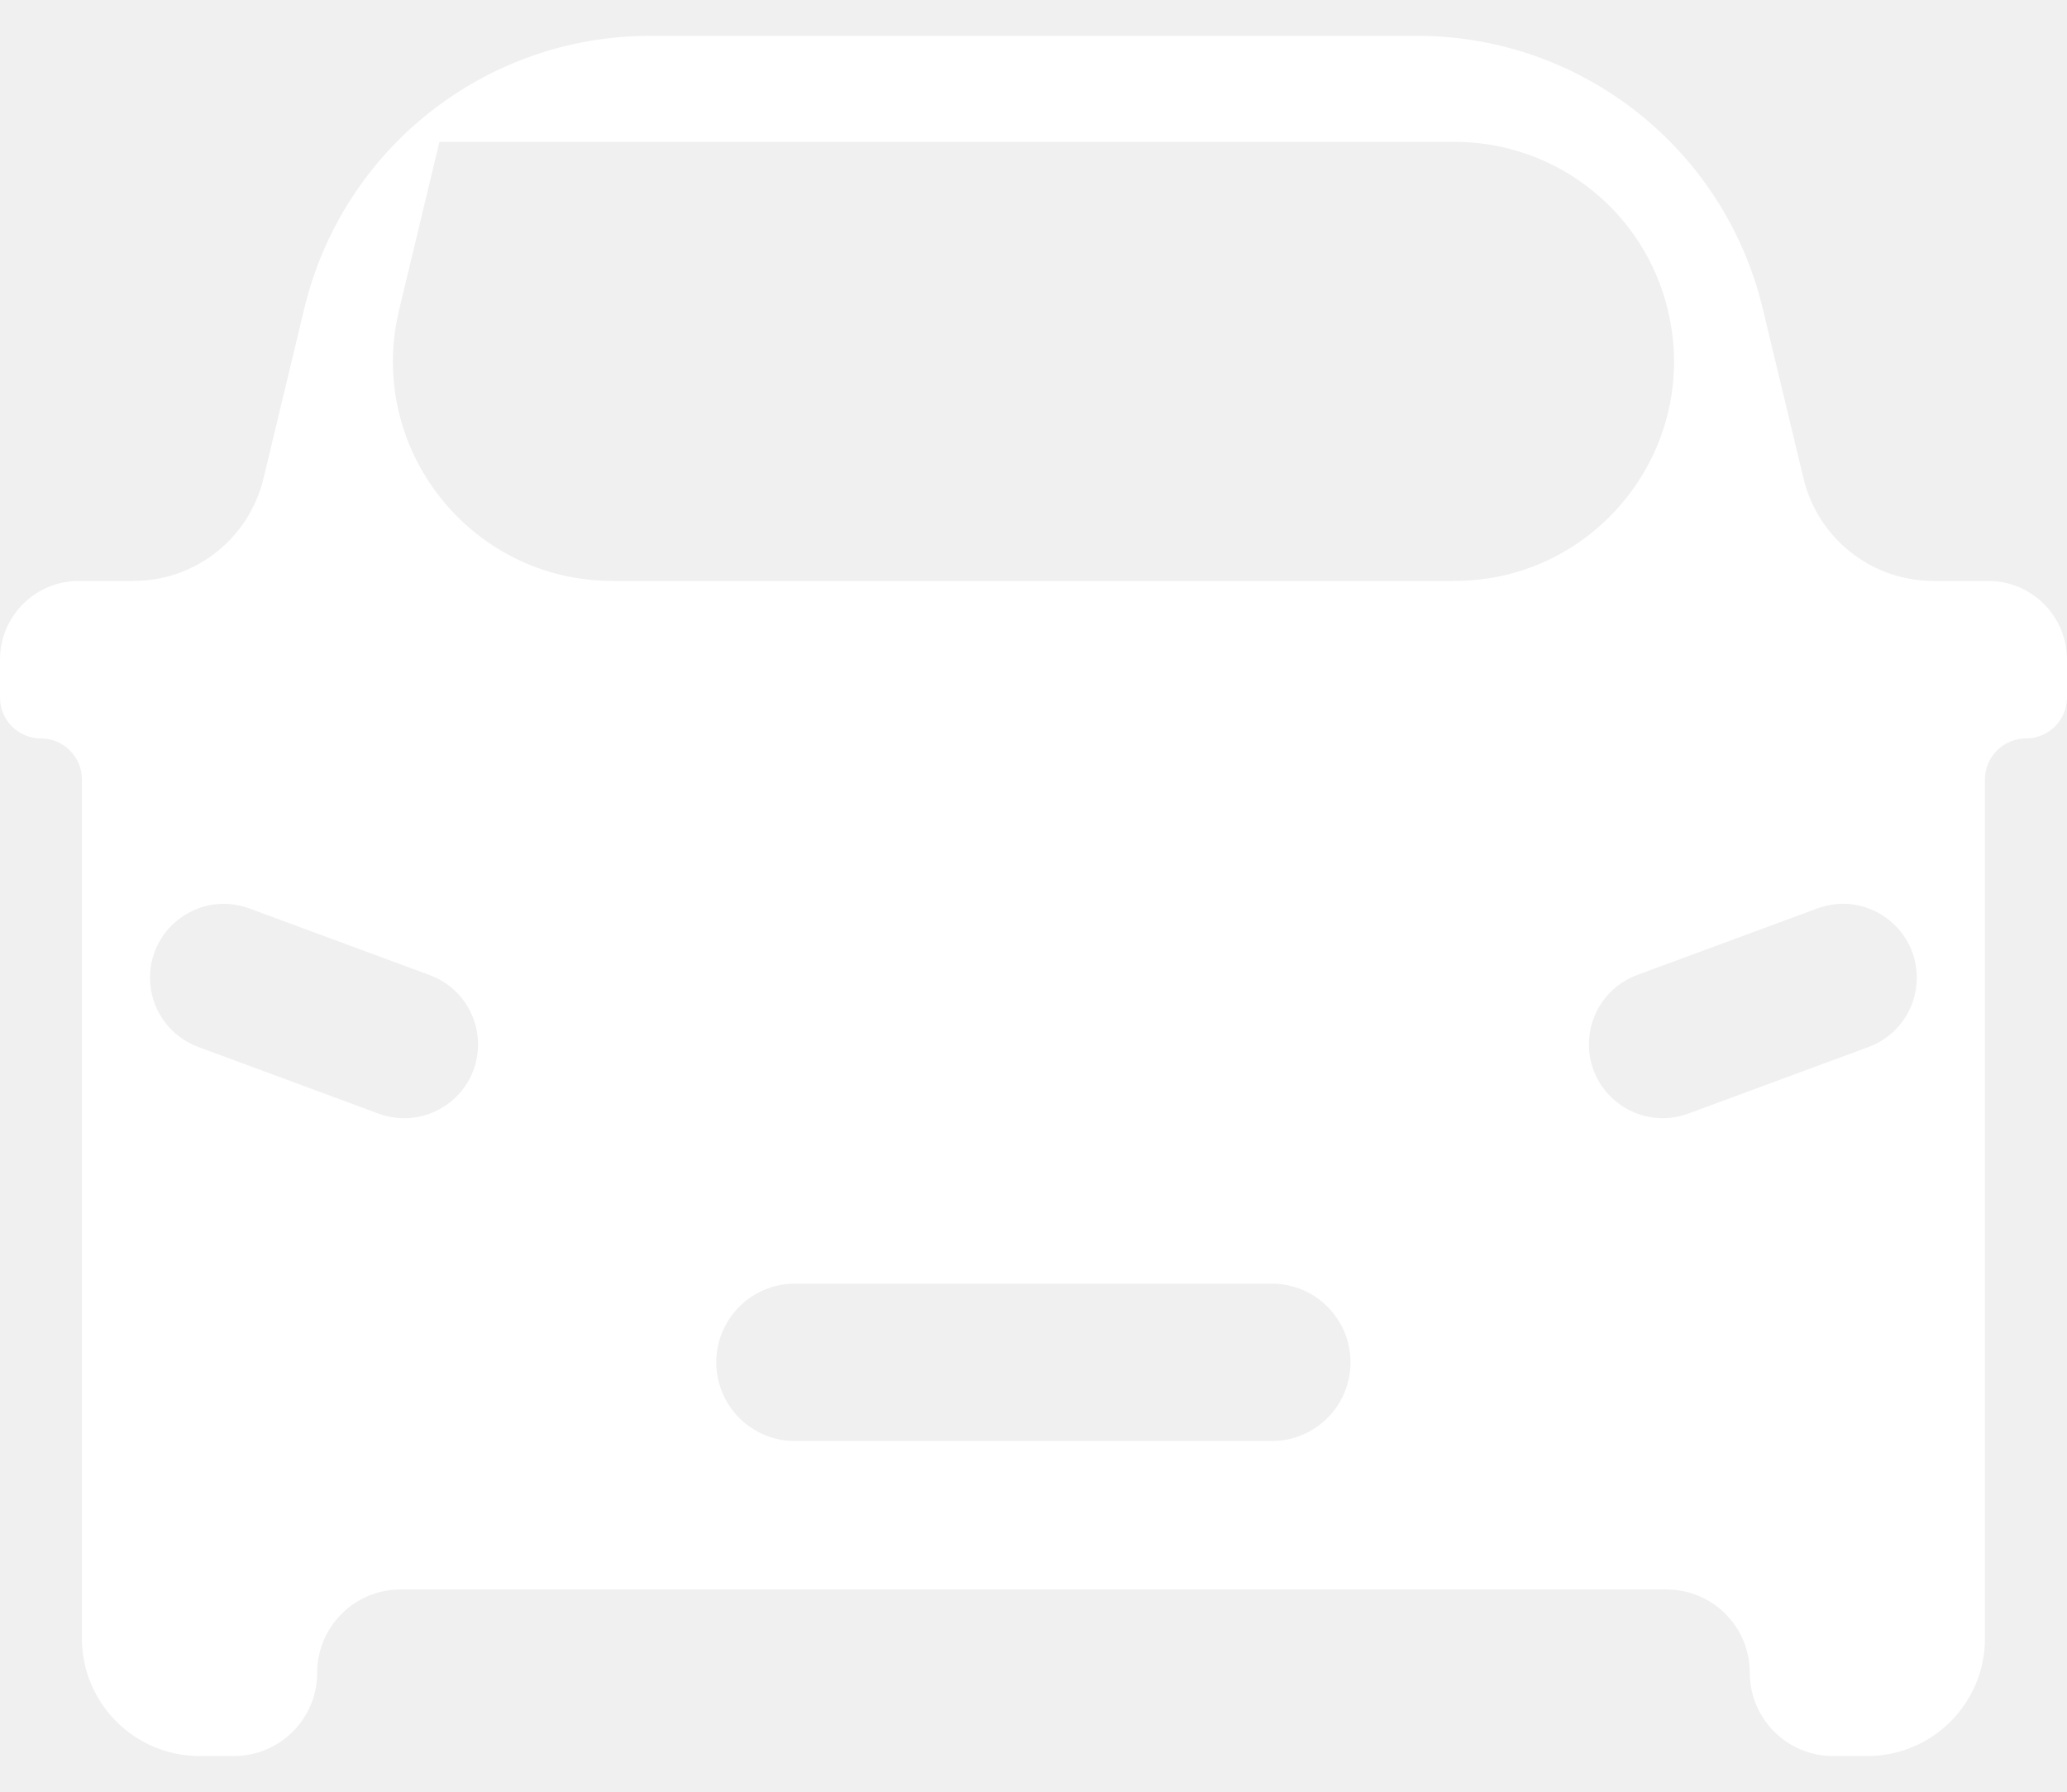
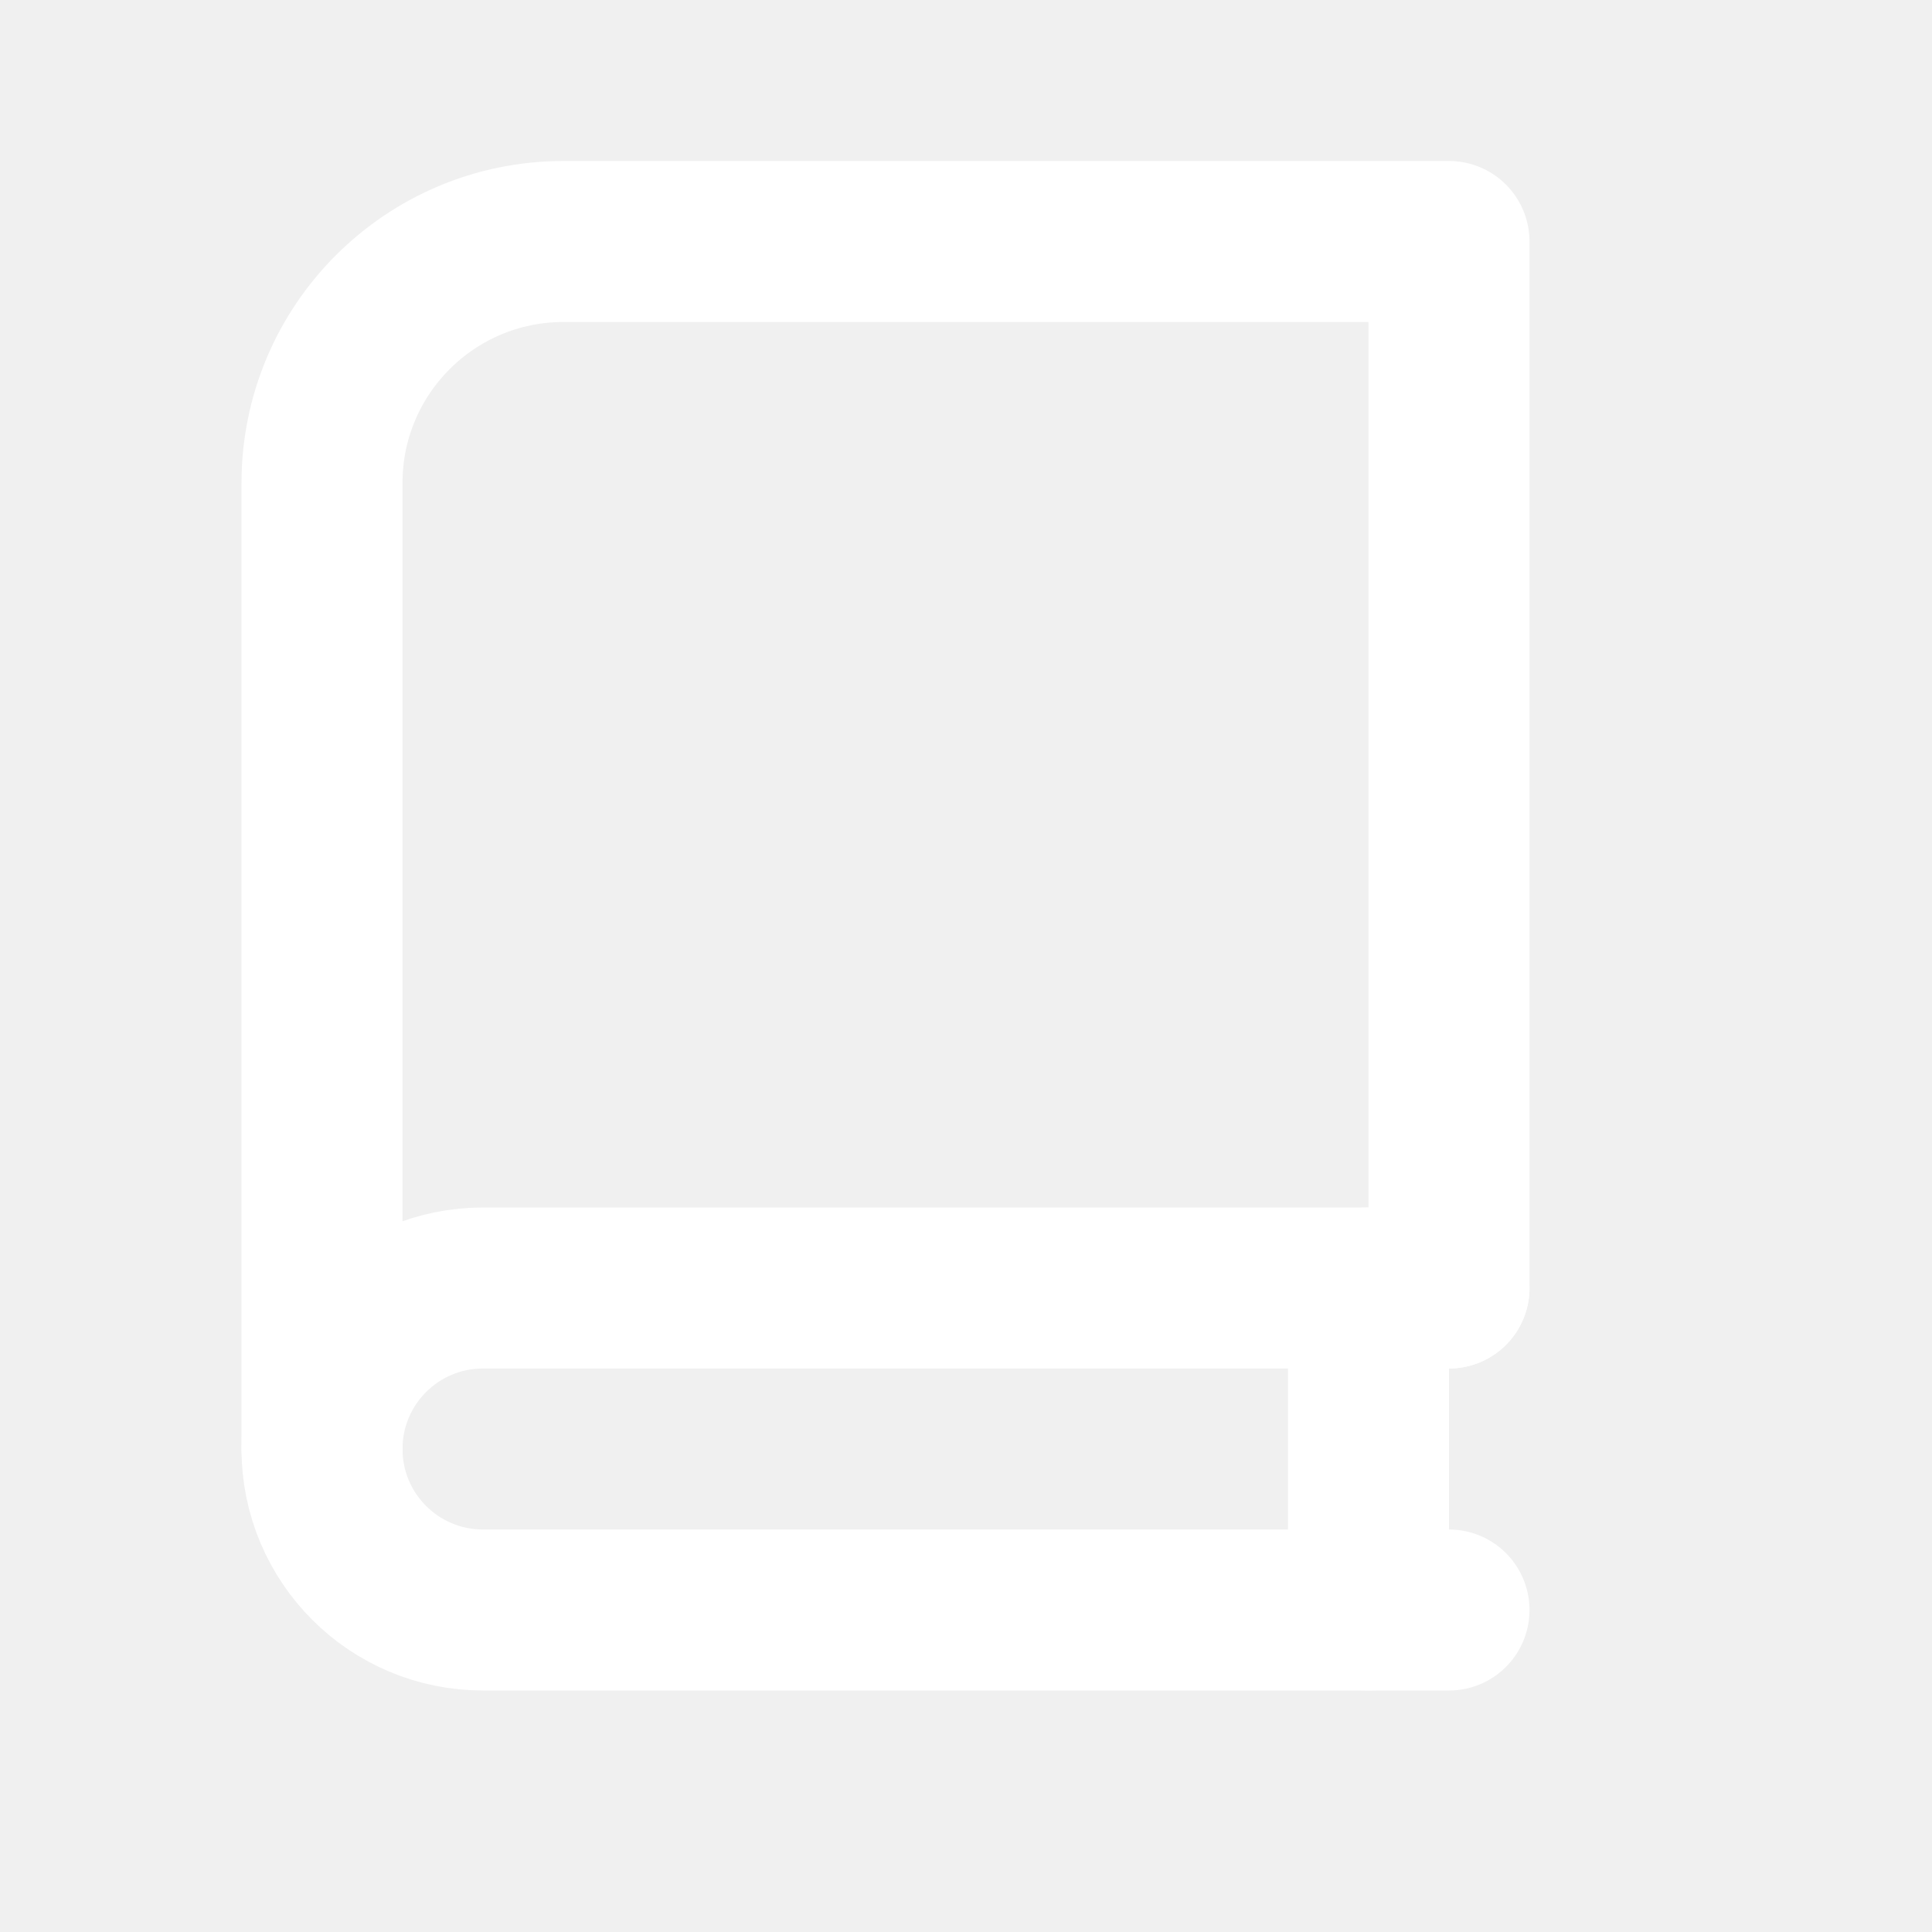
- <svg xmlns="http://www.w3.org/2000/svg" width="30" height="26" viewBox="0 0 30 26" fill="none">
-   <path d="M9.434 0.52C7.048 0.52 4.974 2.155 4.417 4.475L3.824 6.943C3.615 7.815 2.835 8.43 1.939 8.43H1.143C0.512 8.43 0 8.941 0 9.573V10.121C0 10.45 0.266 10.716 0.595 10.716C0.923 10.716 1.189 10.982 1.189 11.311V23.775C1.189 24.718 1.954 25.482 2.896 25.482H3.395C4.062 25.482 4.604 24.941 4.604 24.273C4.604 23.606 5.145 23.065 5.812 23.065H24.188C24.855 23.065 25.396 23.606 25.396 24.273C25.396 24.941 25.938 25.482 26.605 25.482H27.103C28.045 25.482 28.809 24.718 28.809 23.776V11.312C28.809 10.983 29.076 10.716 29.404 10.716C29.733 10.716 30 10.449 30 10.12V9.573C30 8.941 29.488 8.43 28.857 8.43H28.061C27.165 8.43 26.385 7.815 26.176 6.943L25.583 4.475C25.026 2.155 22.952 0.52 20.566 0.52H9.434ZM6.378 2.058H21.11C22.583 2.058 23.864 3.067 24.207 4.5C24.689 6.503 23.17 8.43 21.11 8.43H8.89C6.829 8.43 5.311 6.503 5.792 4.5L6.378 2.058C6.378 2.058 6.378 2.058 6.378 2.058ZM2.177 14.188C2.177 13.442 2.92 12.924 3.62 13.183L6.238 14.15C6.659 14.305 6.938 14.706 6.938 15.155C6.938 15.901 6.195 16.418 5.495 16.16L2.878 15.193C2.457 15.038 2.177 14.637 2.177 14.188ZM26.378 13.182C27.077 12.924 27.82 13.442 27.82 14.188C27.82 14.637 27.541 15.038 27.12 15.193L24.505 16.159C23.805 16.418 23.061 15.9 23.061 15.154C23.061 14.705 23.341 14.303 23.762 14.148L26.378 13.182ZM10.396 19.769C10.396 19.138 10.907 18.627 11.538 18.627H18.458C19.089 18.627 19.601 19.138 19.601 19.769C19.601 20.4 19.089 20.911 18.458 20.911H11.538C10.907 20.911 10.396 20.4 10.396 19.769Z" fill="url(#paint0_linear_1478_17766)" />
-   <defs>
-     <linearGradient id="paint0_linear_1478_17766" x1="10.611" y1="3.857" x2="14.272" y2="25.605" gradientUnits="userSpaceOnUse">
-       <stop offset="0" stop-color="#fff" />
-       <stop offset="1" stop-color="#fff" />
-     </linearGradient>
-   </defs>
+ <svg xmlns="http://www.w3.org/2000/svg" width="30" height="30" viewBox="0 0 24 24" fill="none">
+   <path d="M18 16H6C4.895 16 4 16.895 4 18V18C4 19.105 4.895 20 6 20H18" stroke="#fff" stroke-width="2" stroke-linecap="round" stroke-linejoin="round" />
+   <path d="M18 16V3H7C5.343 3 4 4.343 4 6V18" stroke="#fff" stroke-width="2" stroke-linecap="round" stroke-linejoin="round" />
+   <line x1="17" y1="16" x2="17" y2="20" stroke="#fff" stroke-width="2" stroke-linecap="round" stroke-linejoin="round" />
</svg>
